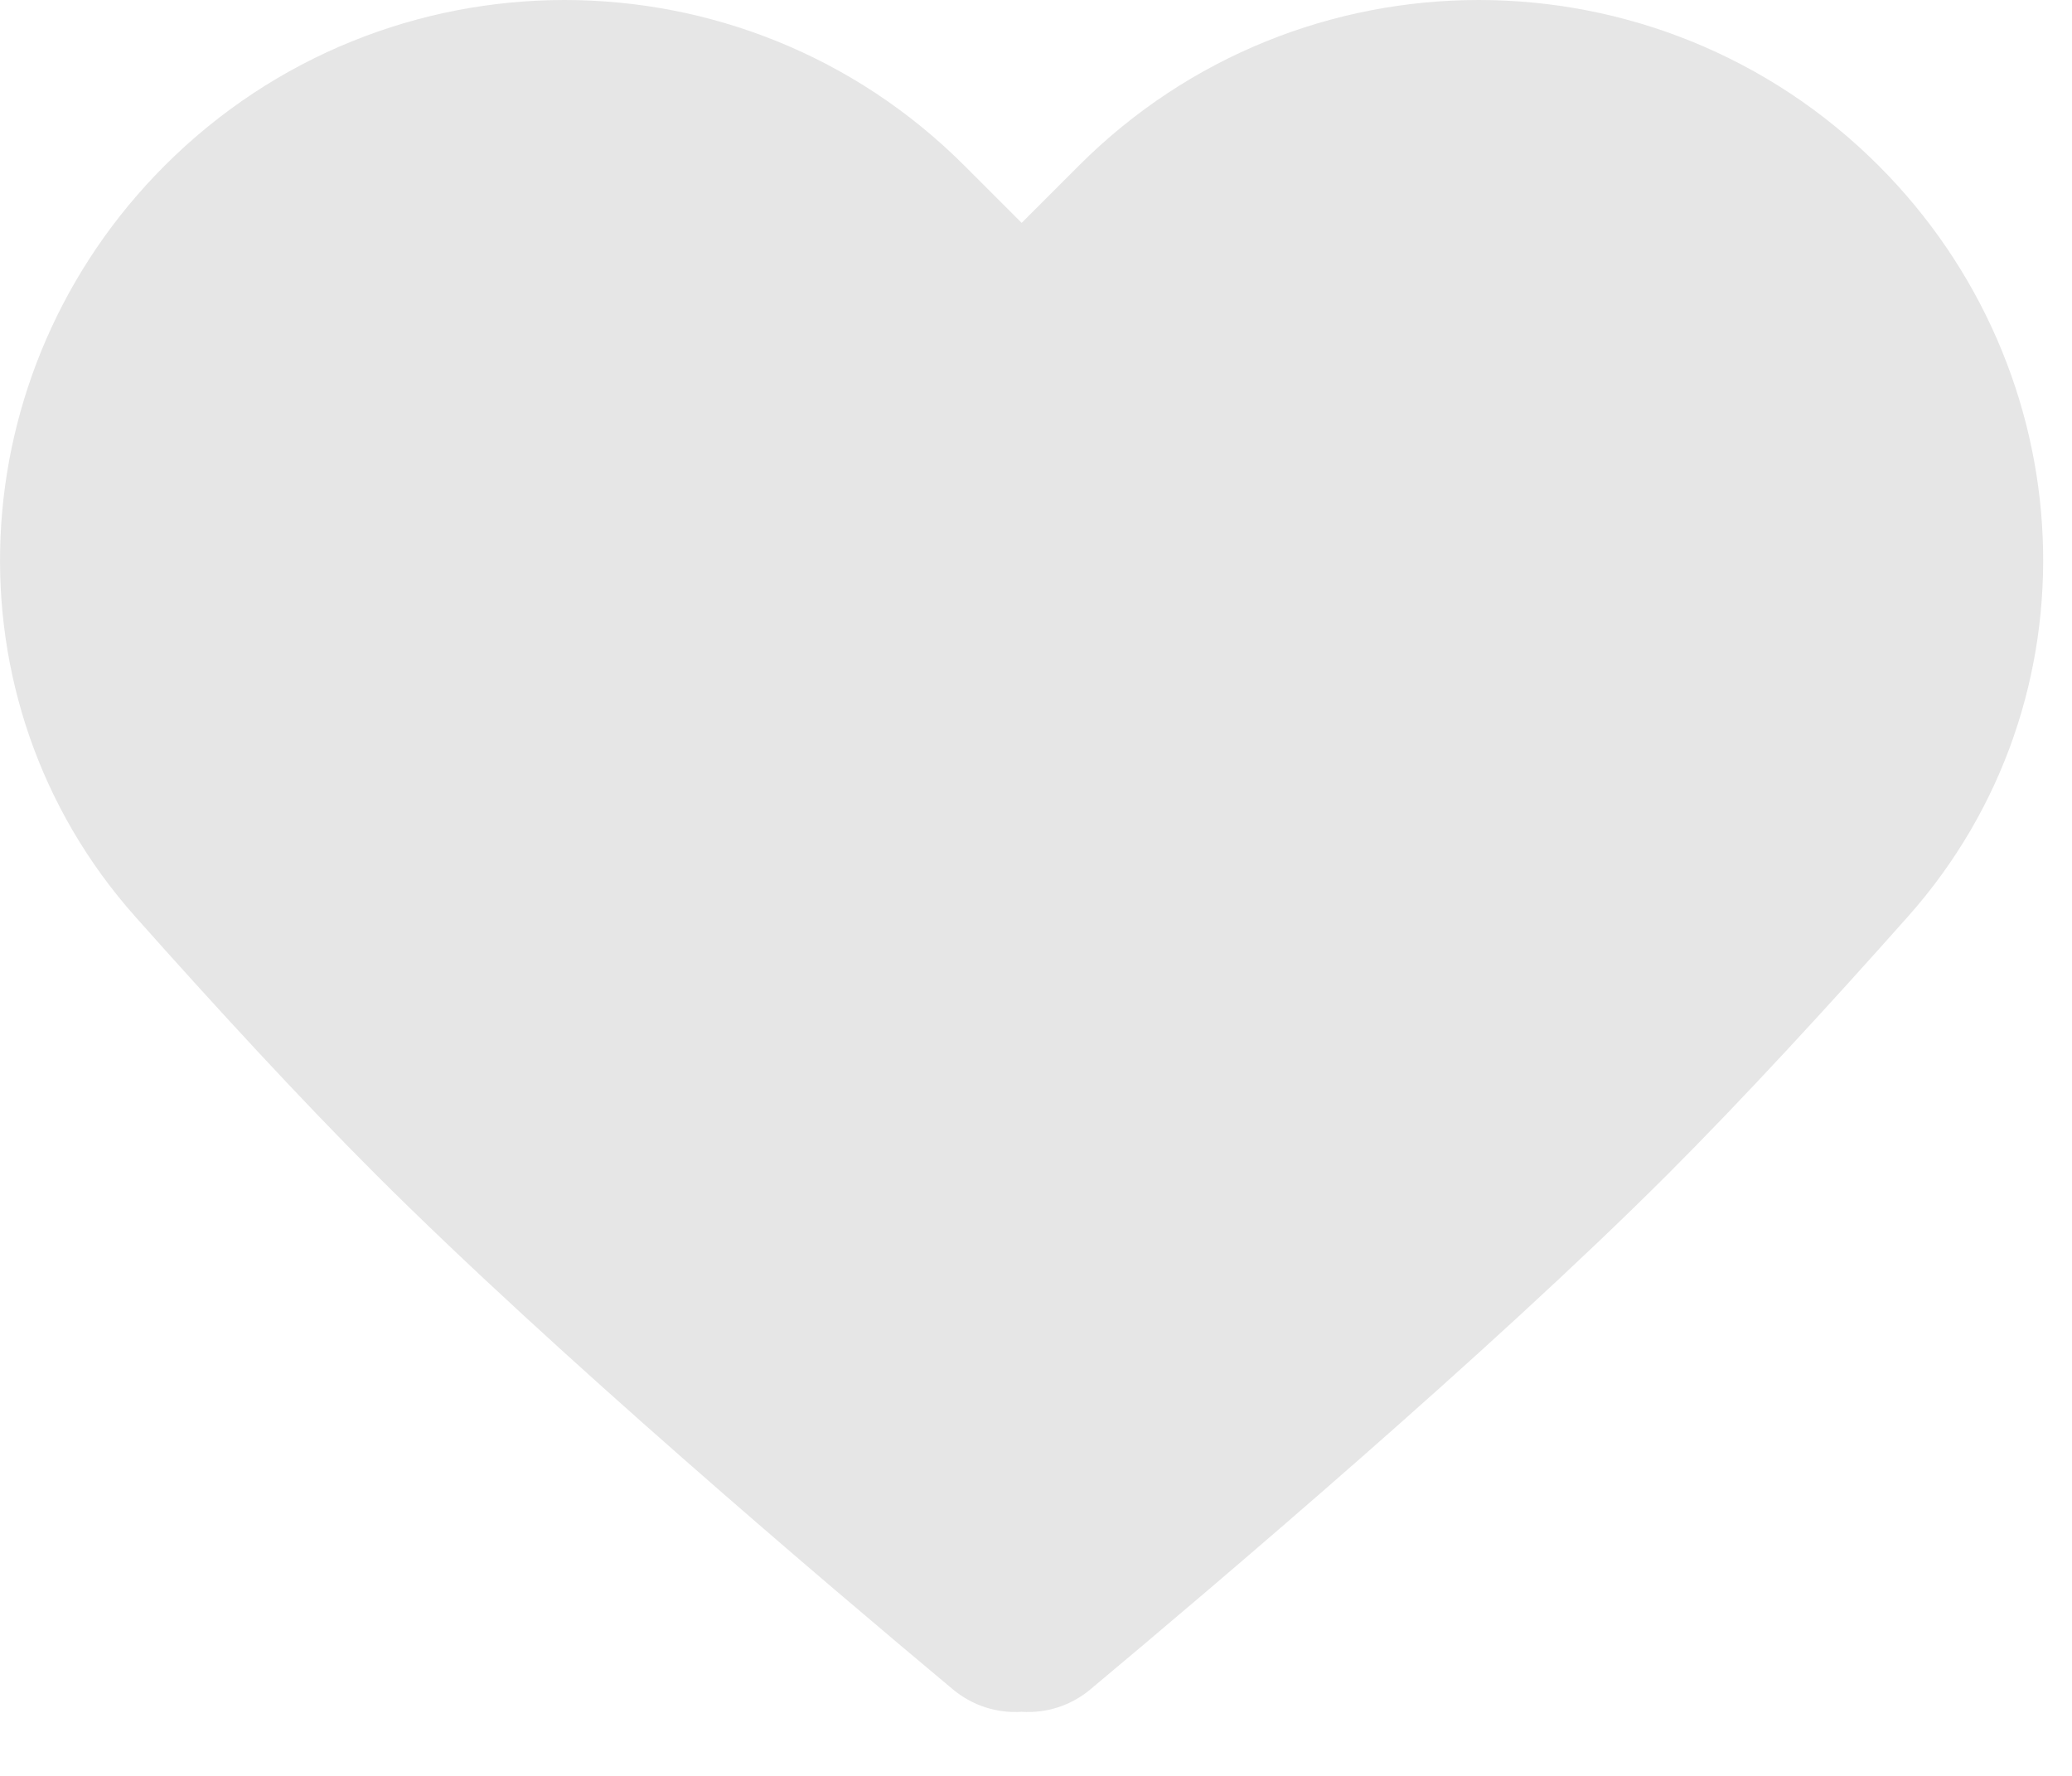
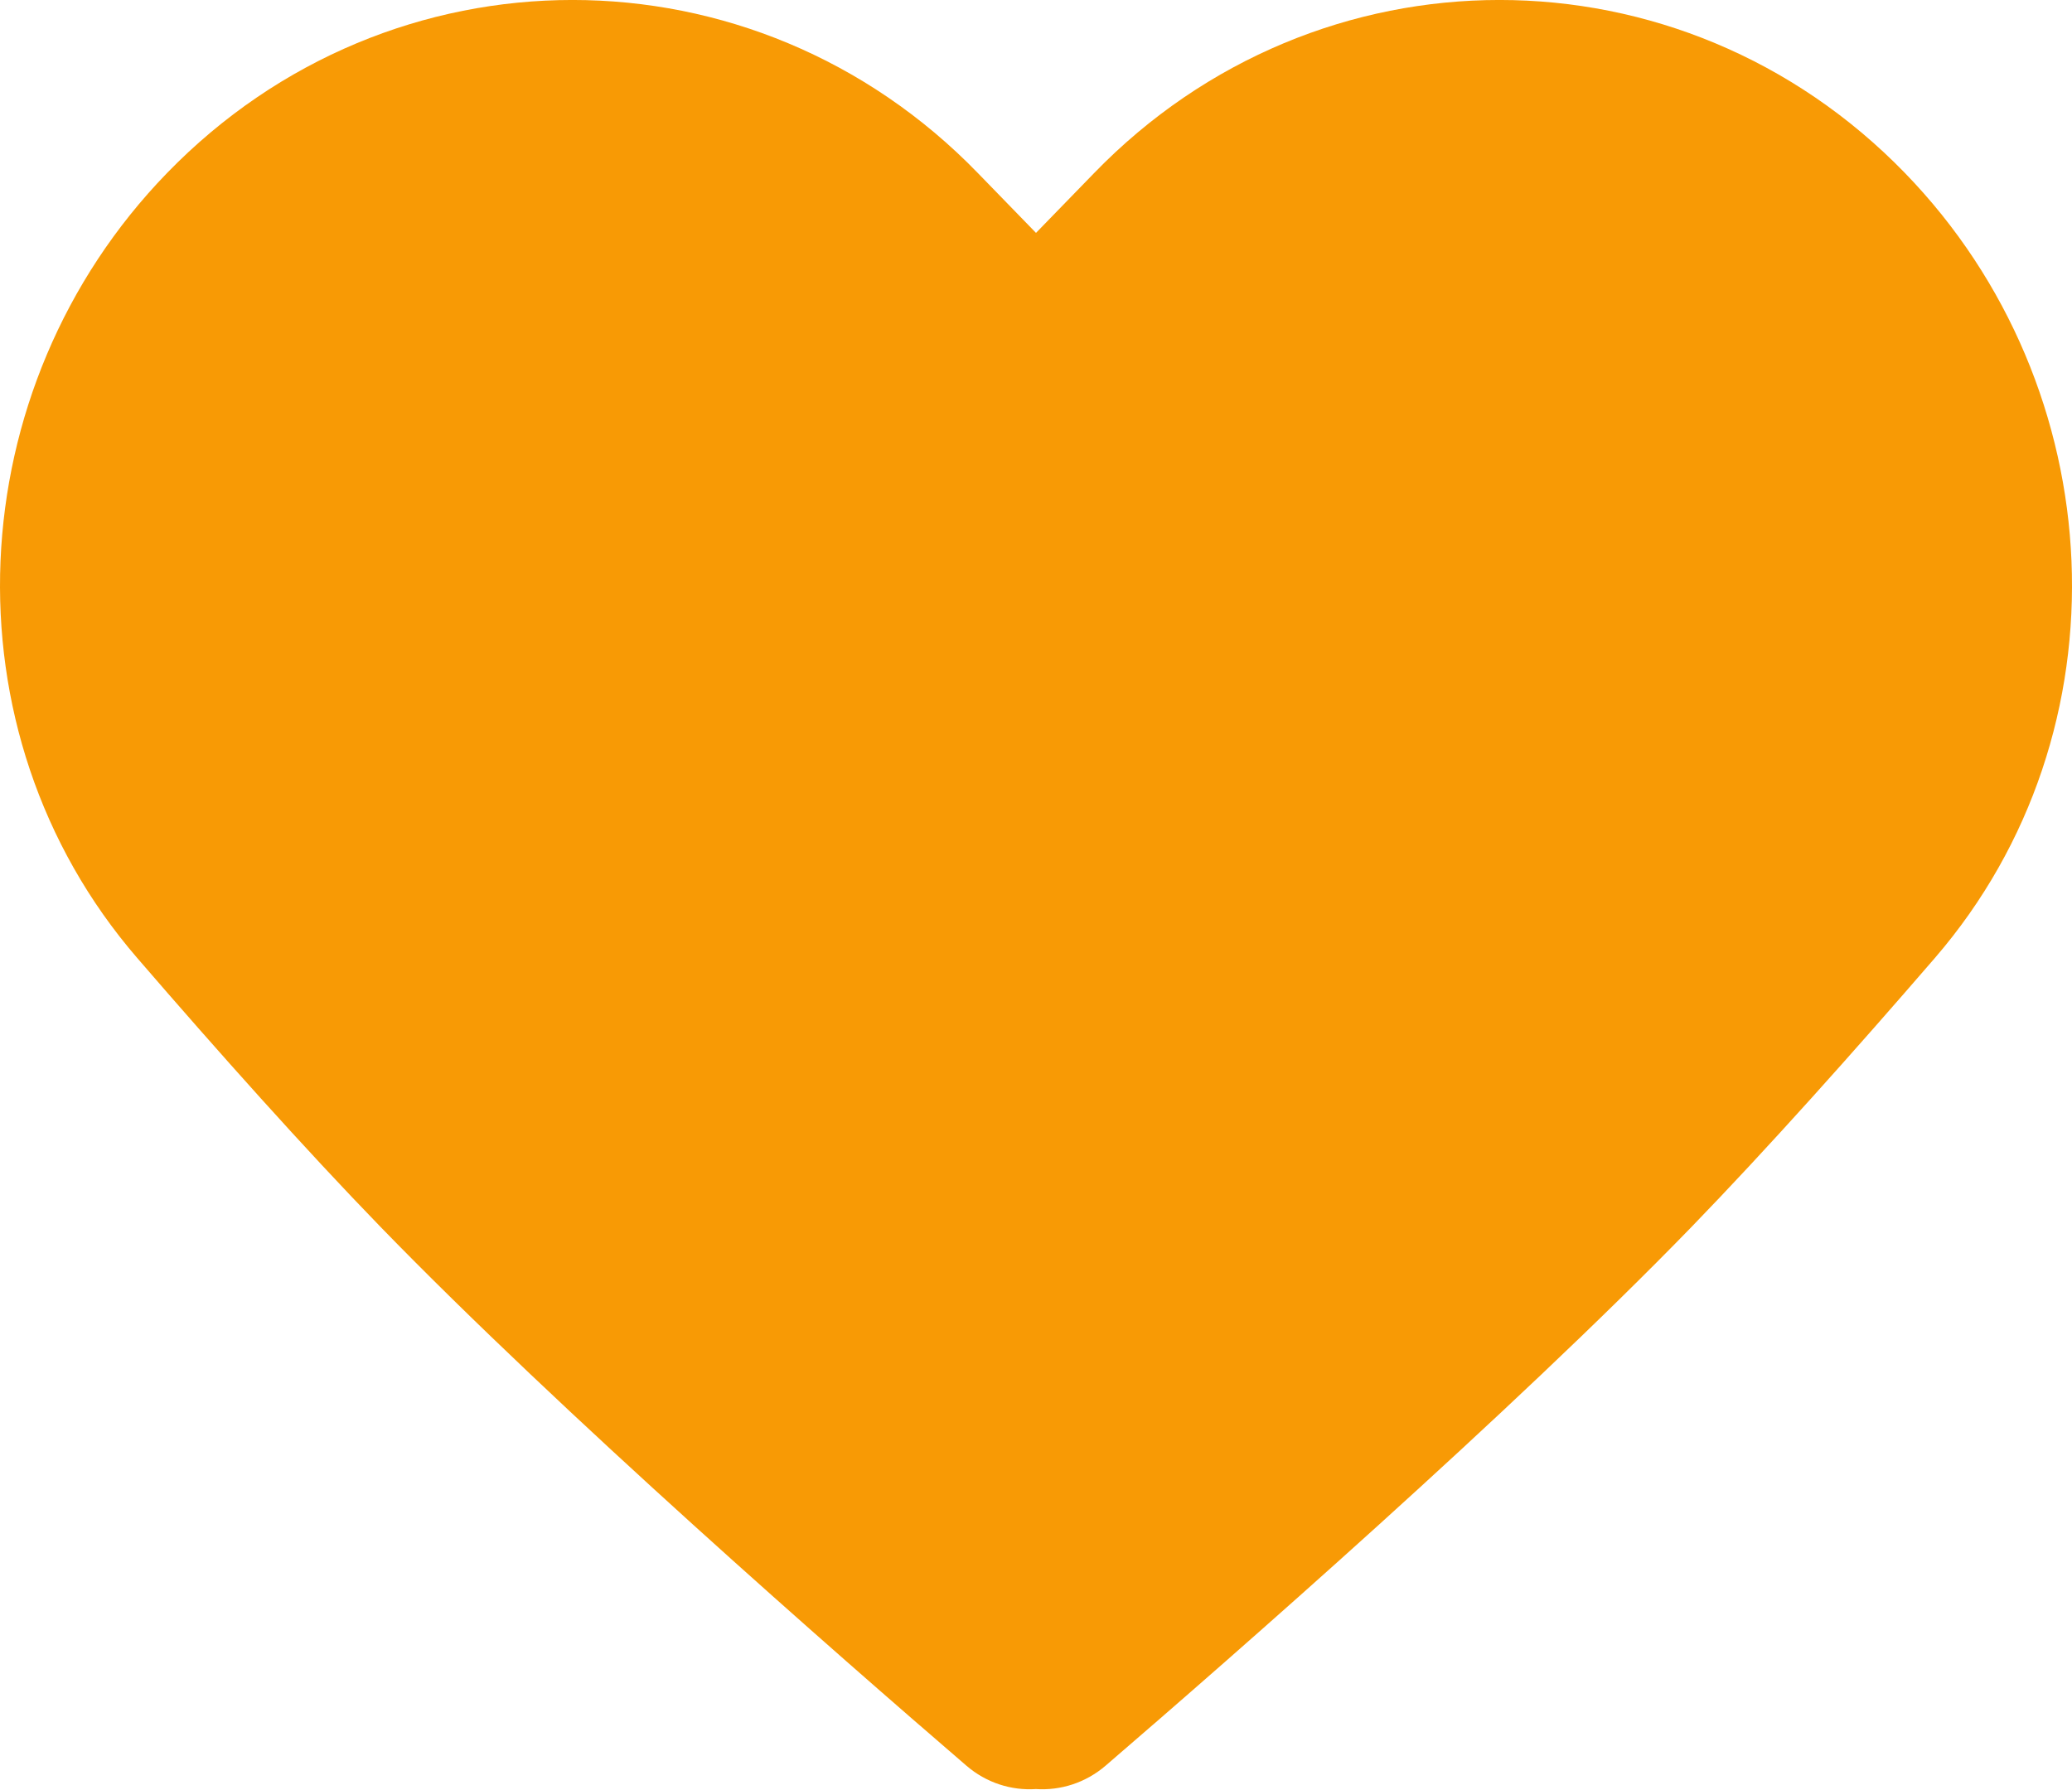
- <svg xmlns="http://www.w3.org/2000/svg" width="14" height="12" viewBox="0 0 14 12" fill="none">
-   <path fill-rule="evenodd" clip-rule="evenodd" d="M1.113 1.119C-0.275 2.507 -0.391 4.727 0.914 6.194C1.458 6.806 2.029 7.426 2.535 7.932C3.739 9.136 5.583 10.701 6.438 11.415C6.572 11.527 6.739 11.578 6.902 11.567C7.066 11.578 7.233 11.528 7.368 11.415C8.222 10.701 10.066 9.137 11.27 7.933C11.777 7.426 12.347 6.806 12.891 6.194C14.196 4.727 14.081 2.507 12.693 1.119C11.201 -0.373 8.782 -0.373 7.29 1.119L6.903 1.506L6.516 1.119C5.024 -0.373 2.605 -0.373 1.113 1.119Z" fill="#E6E6E6" />
+ <svg xmlns="http://www.w3.org/2000/svg" width="22" height="19" viewBox="0 0 22 19" fill="none">
+   <path fill-rule="evenodd" clip-rule="evenodd" d="M1.773 1.838C-0.439 4.118 -0.623 7.764 1.457 10.173C2.324 11.178 3.233 12.196 4.04 13.028C5.959 15.005 8.897 17.576 10.259 18.748C10.473 18.933 10.739 19.015 10.999 18.998C11.26 19.015 11.526 18.933 11.741 18.748C13.103 17.576 16.041 15.006 17.96 13.029C18.767 12.196 19.676 11.178 20.544 10.173C22.623 7.764 22.439 4.118 20.227 1.838C17.849 -0.613 13.994 -0.613 11.617 1.838L11 2.473L10.383 1.838C8.006 -0.613 4.151 -0.613 1.773 1.838Z" fill="#F89A05" />
</svg>
